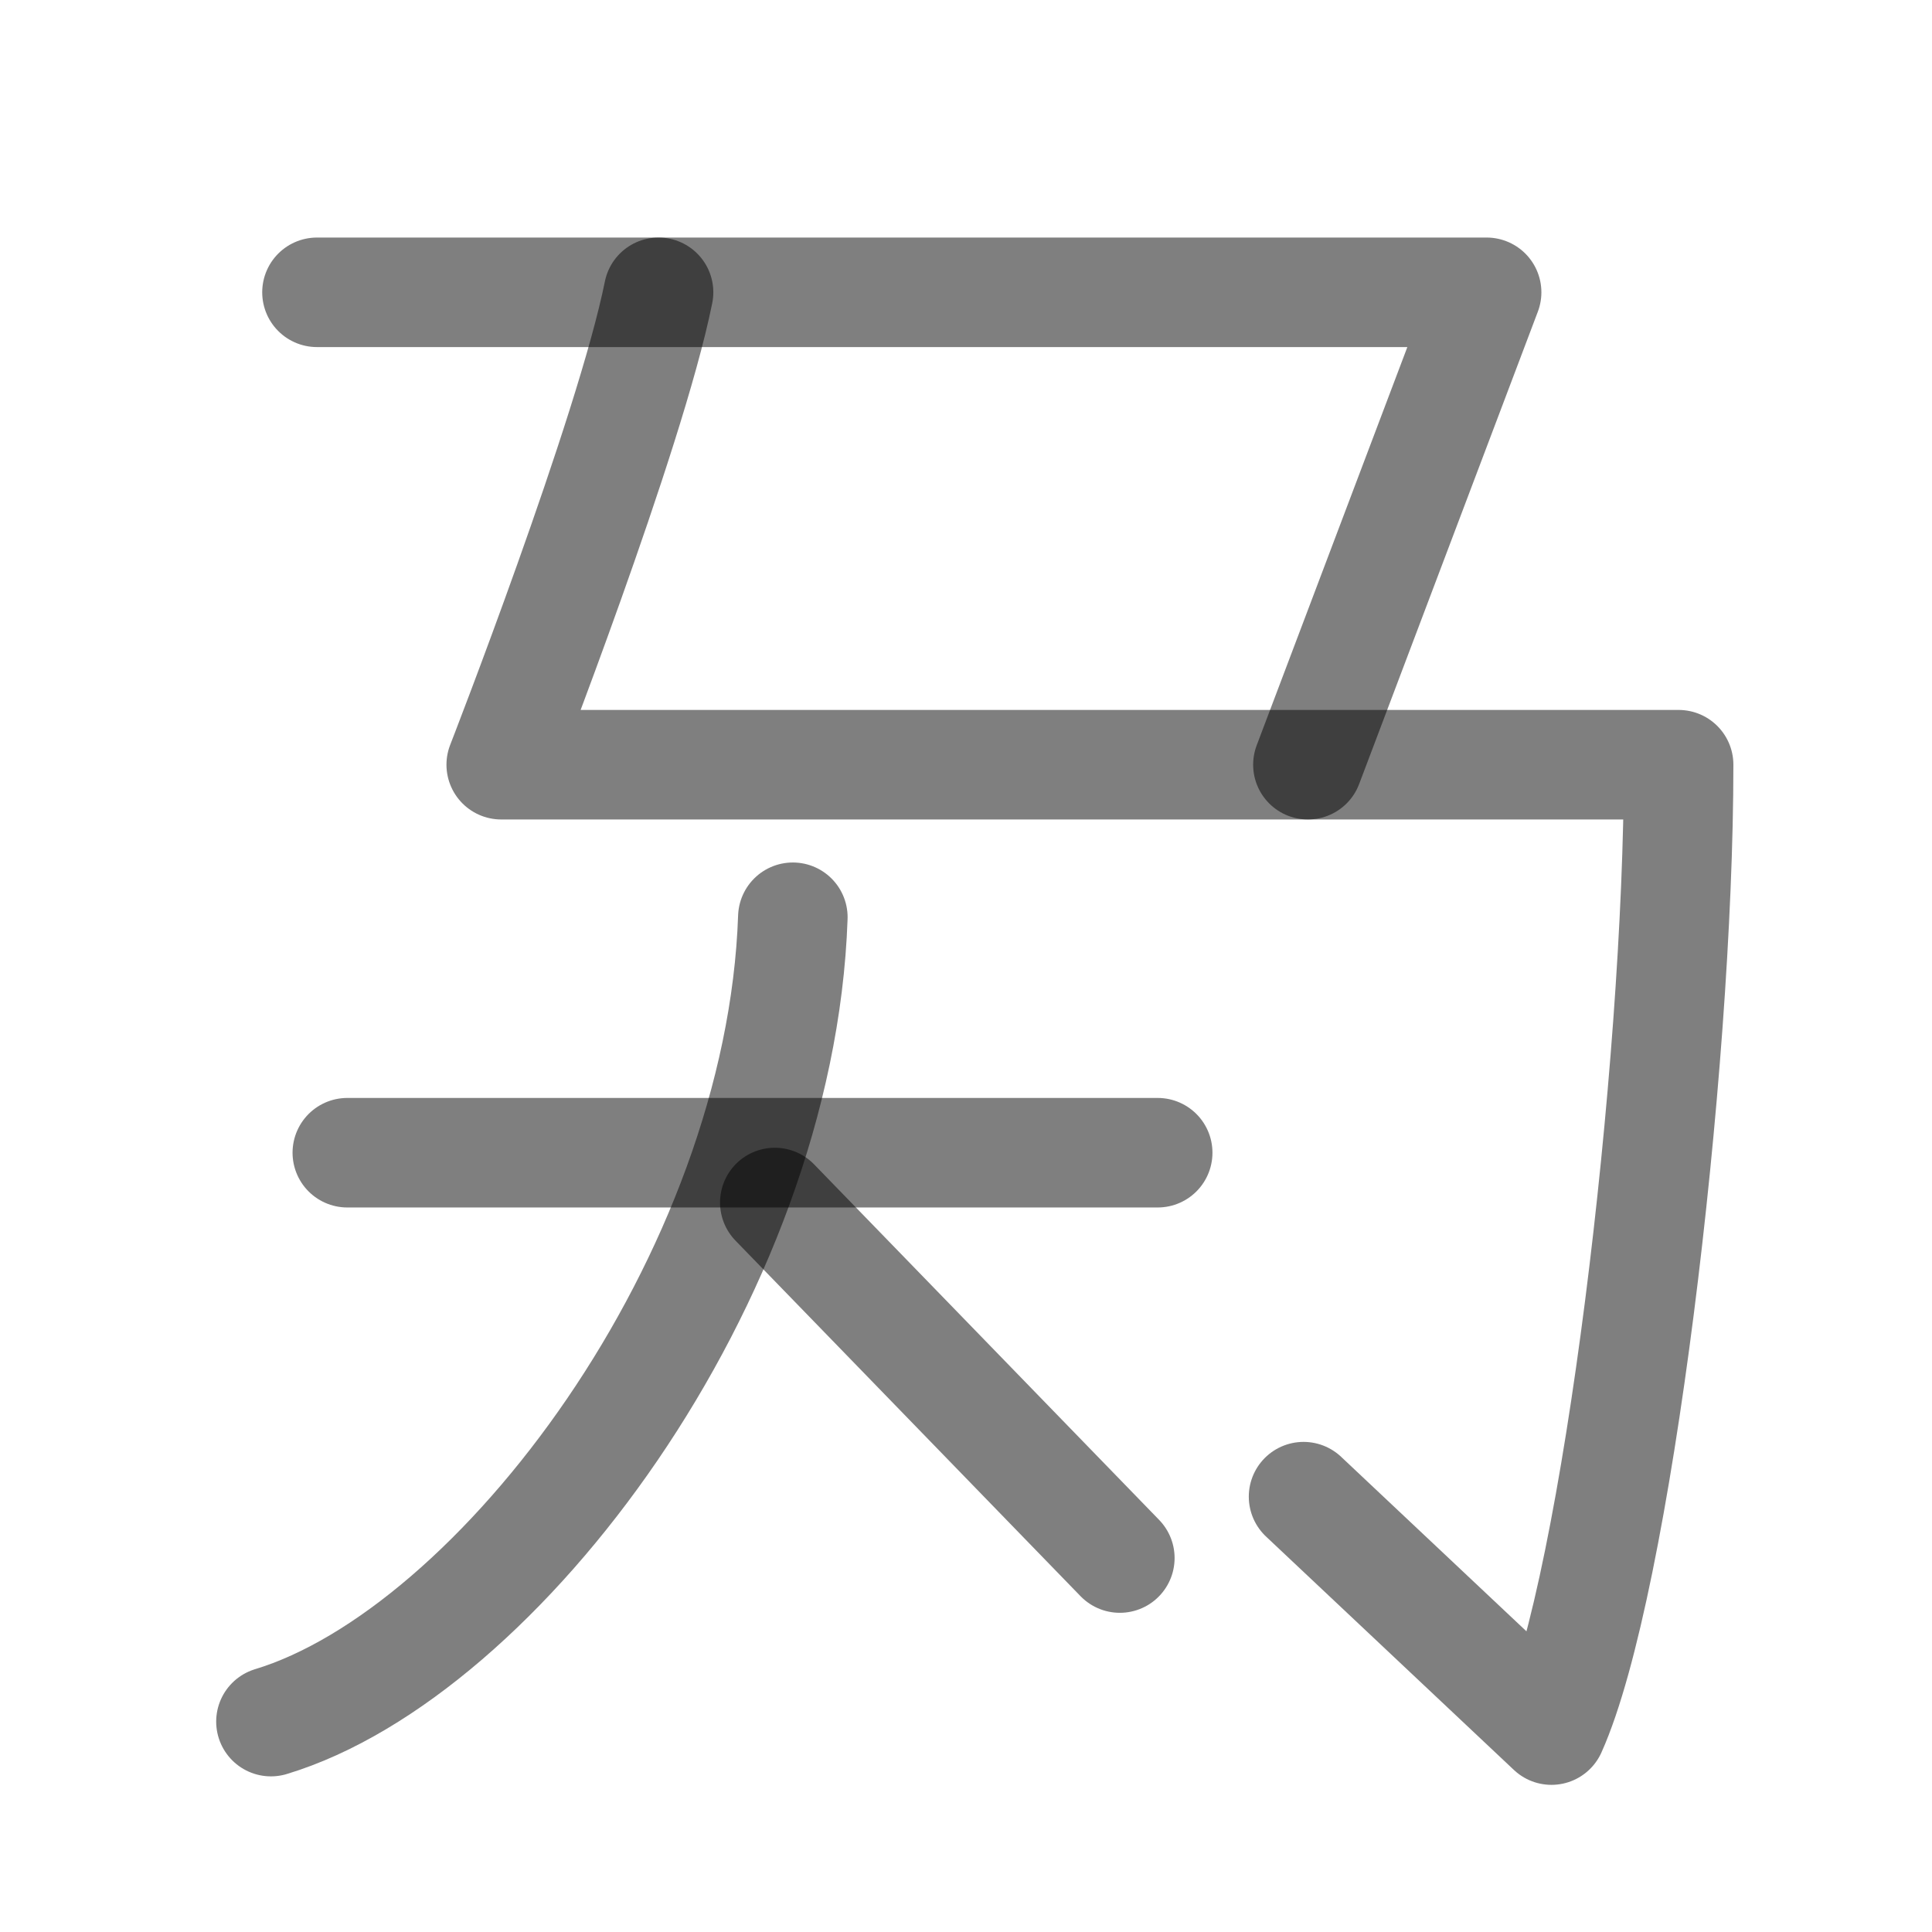
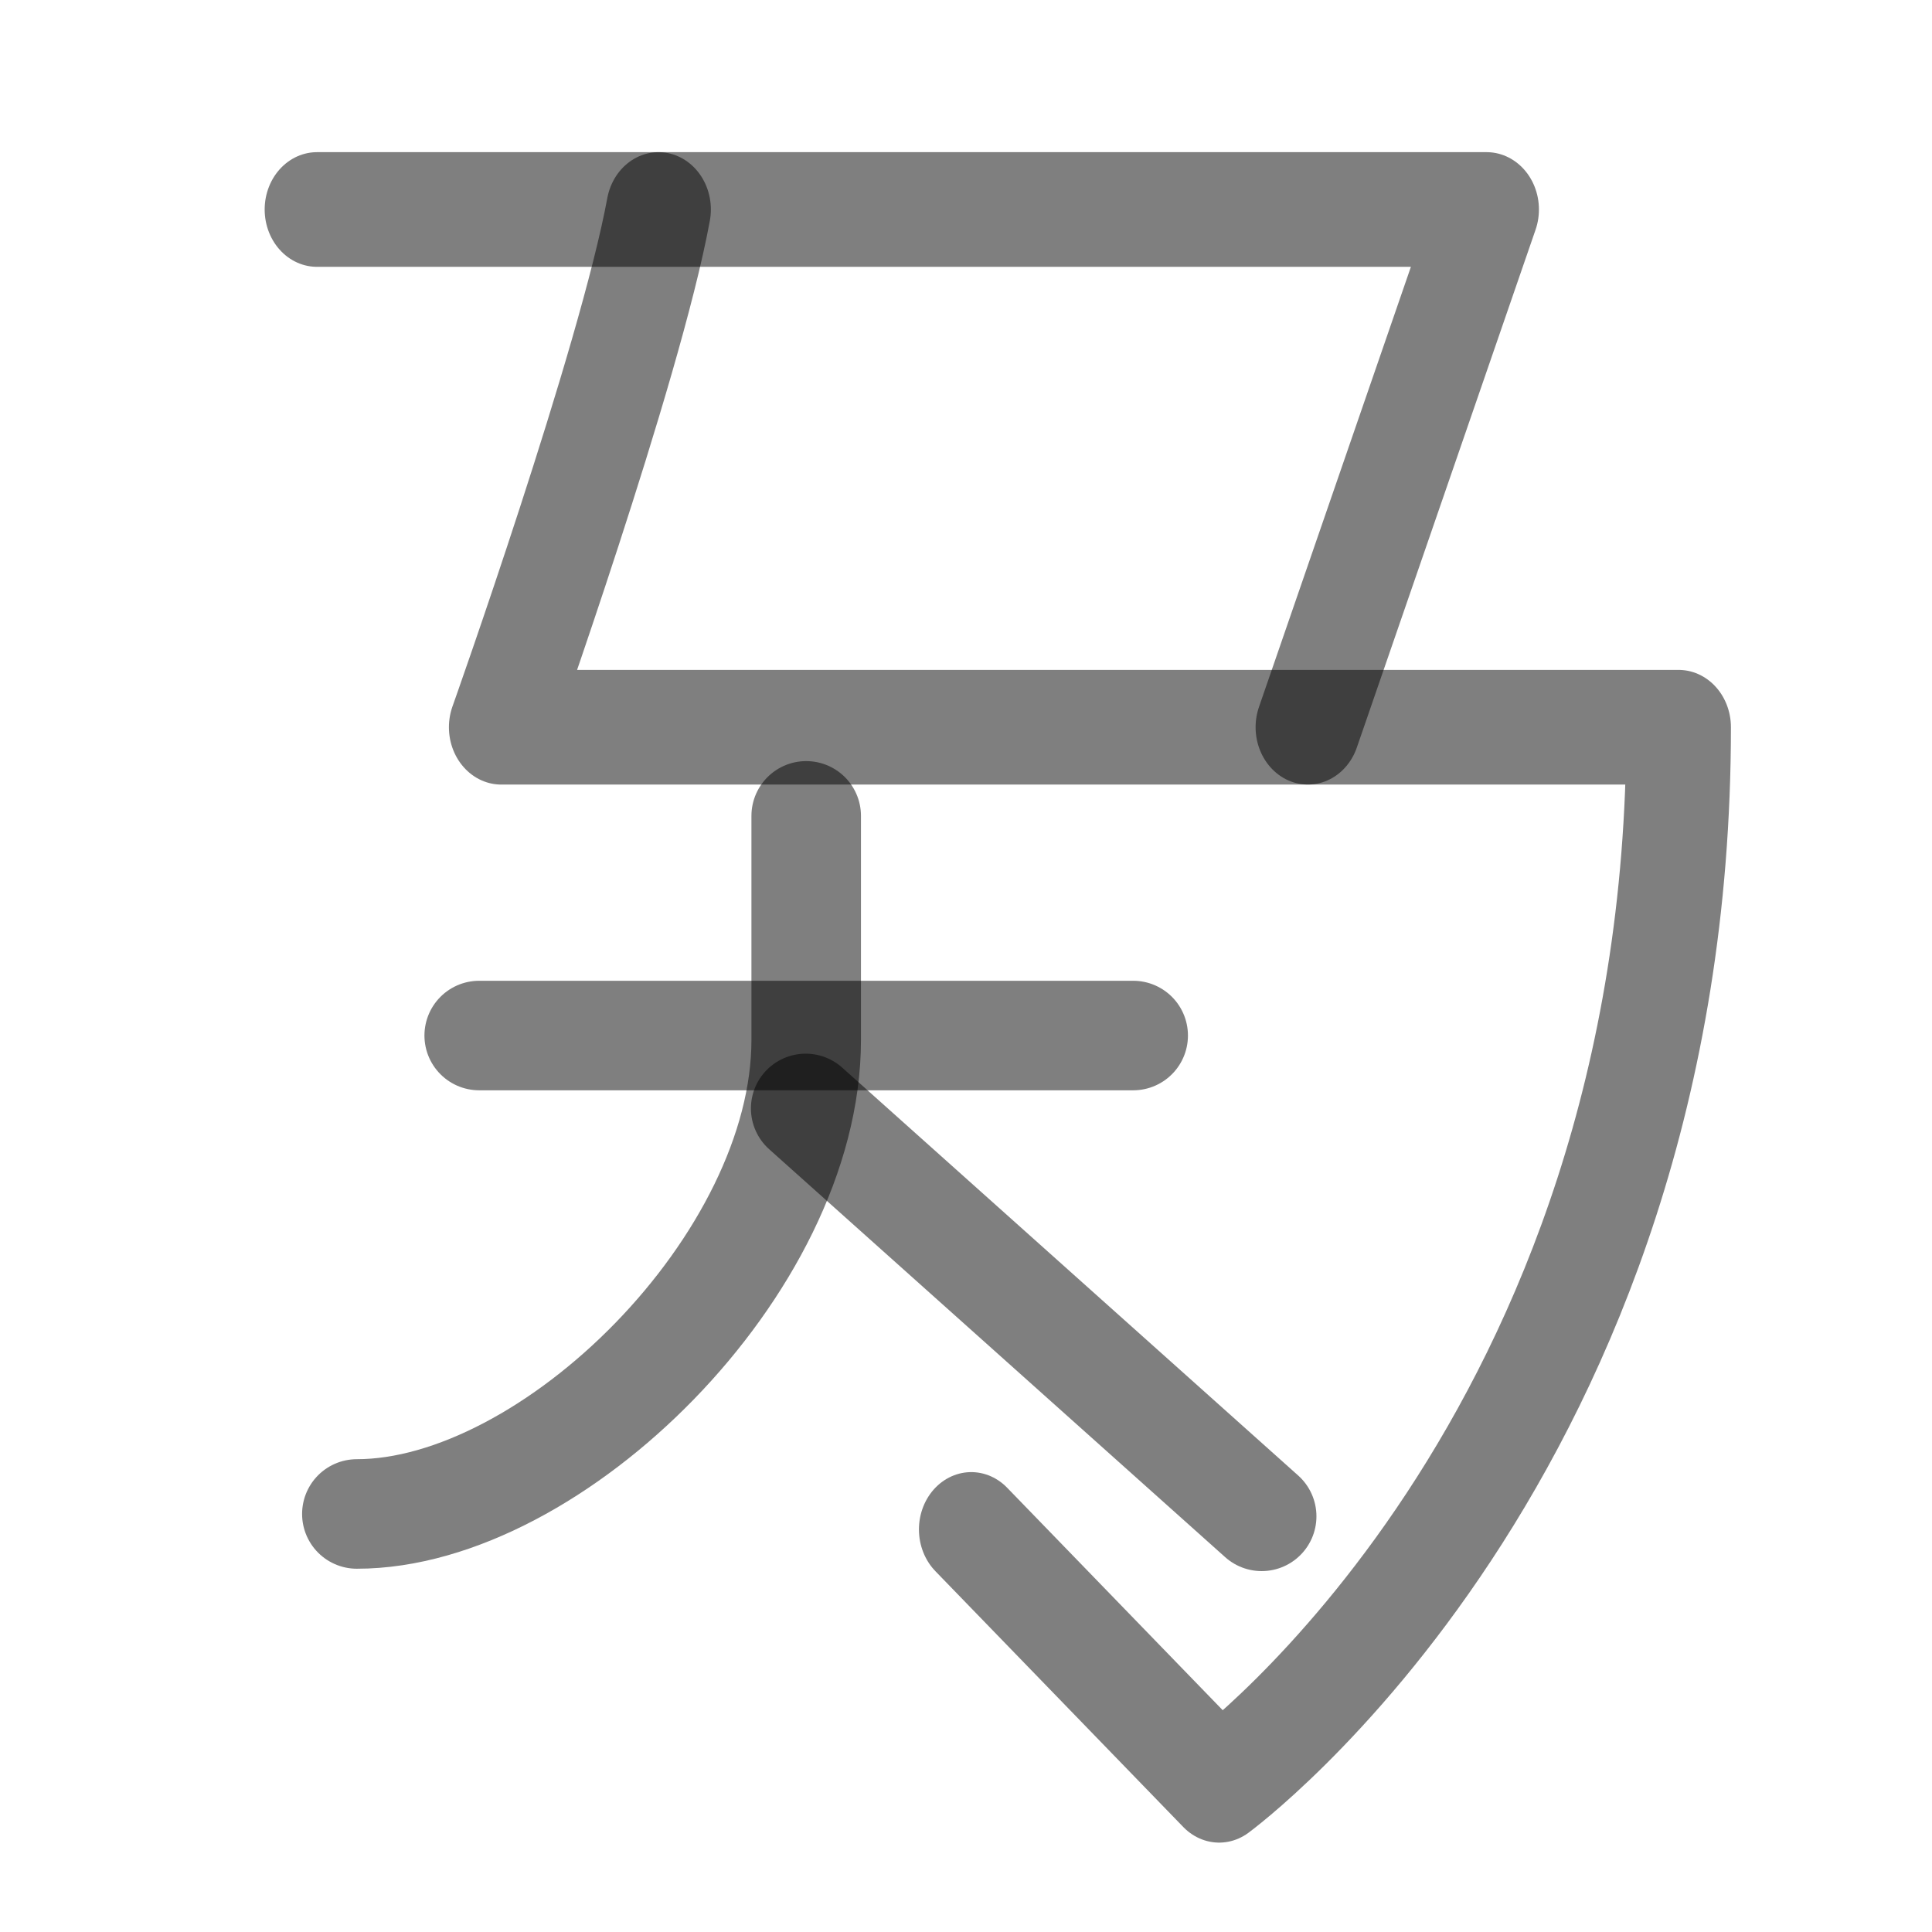
<svg xmlns="http://www.w3.org/2000/svg" width="1000" height="1000" viewBox="0 0 264.583 264.583" version="1.1" id="svg5">
  <defs id="defs2" />
-   <g id="layer1">
-     <path style="fill:none;stroke:#000000;stroke-width:15;stroke-linecap:round;stroke-linejoin:round;stroke-opacity:0.5" d="M 90.188,40.031 C 86.264,59.514 68.642,104.725 68.642,104.725 v 0 H 229.883 c 0,41.825 -8.515,112.397 -17.415,132.206 l -33.949,-31.967" id="path5881" />
-     <path style="fill:none;fill-opacity:0.5;stroke:#000000;stroke-width:15;stroke-linecap:round;stroke-linejoin:round;stroke-opacity:0.5" d="M 43.409,40.031 H 203.589 l -24.474,64.694" id="path445" />
+   <g id="layer1" transform="matrix(1,0,0,1.095983,0,-15.18328)" style="stroke-width:0.955">
+     <path style="fill:none;stroke:#000000;stroke-width:14.328;stroke-linecap:round;stroke-linejoin:round;stroke-opacity:0.5" d="M 90.188,40.031 C 86.264,59.514 68.642,104.725 68.642,104.725 v 0 H 229.883 c 0,90.161 -62.923,132.206 -62.923,132.206 l -33.949,-31.967" id="path5881" />
+     <path style="fill:none;fill-opacity:0.5;stroke:#000000;stroke-width:14.328;stroke-linecap:round;stroke-linejoin:round;stroke-opacity:0.5" d="M 43.409,40.031 H 203.589 l -24.474,64.694" id="path445" />
  </g>
-   <path style="fill:#000000;fill-opacity:1;stroke:#000000;stroke-width:15;stroke-linecap:round;stroke-linejoin:round;stroke-dasharray:none;stroke-opacity:0.5" d="M 47.564,157.861 H 158.543" id="path1309" />
-   <path style="fill:none;fill-opacity:1;stroke:#000000;stroke-width:15;stroke-linecap:round;stroke-linejoin:round;stroke-dasharray:none;stroke-opacity:0.5" d="m 106.107,164.68 47.251,48.69" id="path1632" />
-   <path style="fill:none;fill-opacity:1;stroke:#000000;stroke-width:15;stroke-linecap:round;stroke-linejoin:round;stroke-dasharray:none;stroke-opacity:0.5" d="M 108.578,125.616 C 106.876,175.165 68.218,226.353 37.106,235.769" id="path1518-1" />
+   <path style="fill:#000000;fill-opacity:1;stroke:#000000;stroke-width:15;stroke-linecap:round;stroke-linejoin:round;stroke-dasharray:none;stroke-opacity:0.5" d="M 65.626,141.814 H 155.187" id="path1309" />
+   <path style="fill:none;fill-opacity:1;stroke:#000000;stroke-width:15;stroke-linecap:round;stroke-linejoin:round;stroke-dasharray:none;stroke-opacity:0.5" d="m 110.407,111.731 v 30.697 c 0,30.686 -34.805,64.905 -61.536,64.905" id="path1518" />
+   <path style="fill:none;fill-opacity:1;stroke:#000000;stroke-width:15;stroke-linecap:round;stroke-linejoin:round;stroke-dasharray:none;stroke-opacity:0.5" d="m 110.337,151.797 62.446,55.861" id="path1632" />
</svg>
